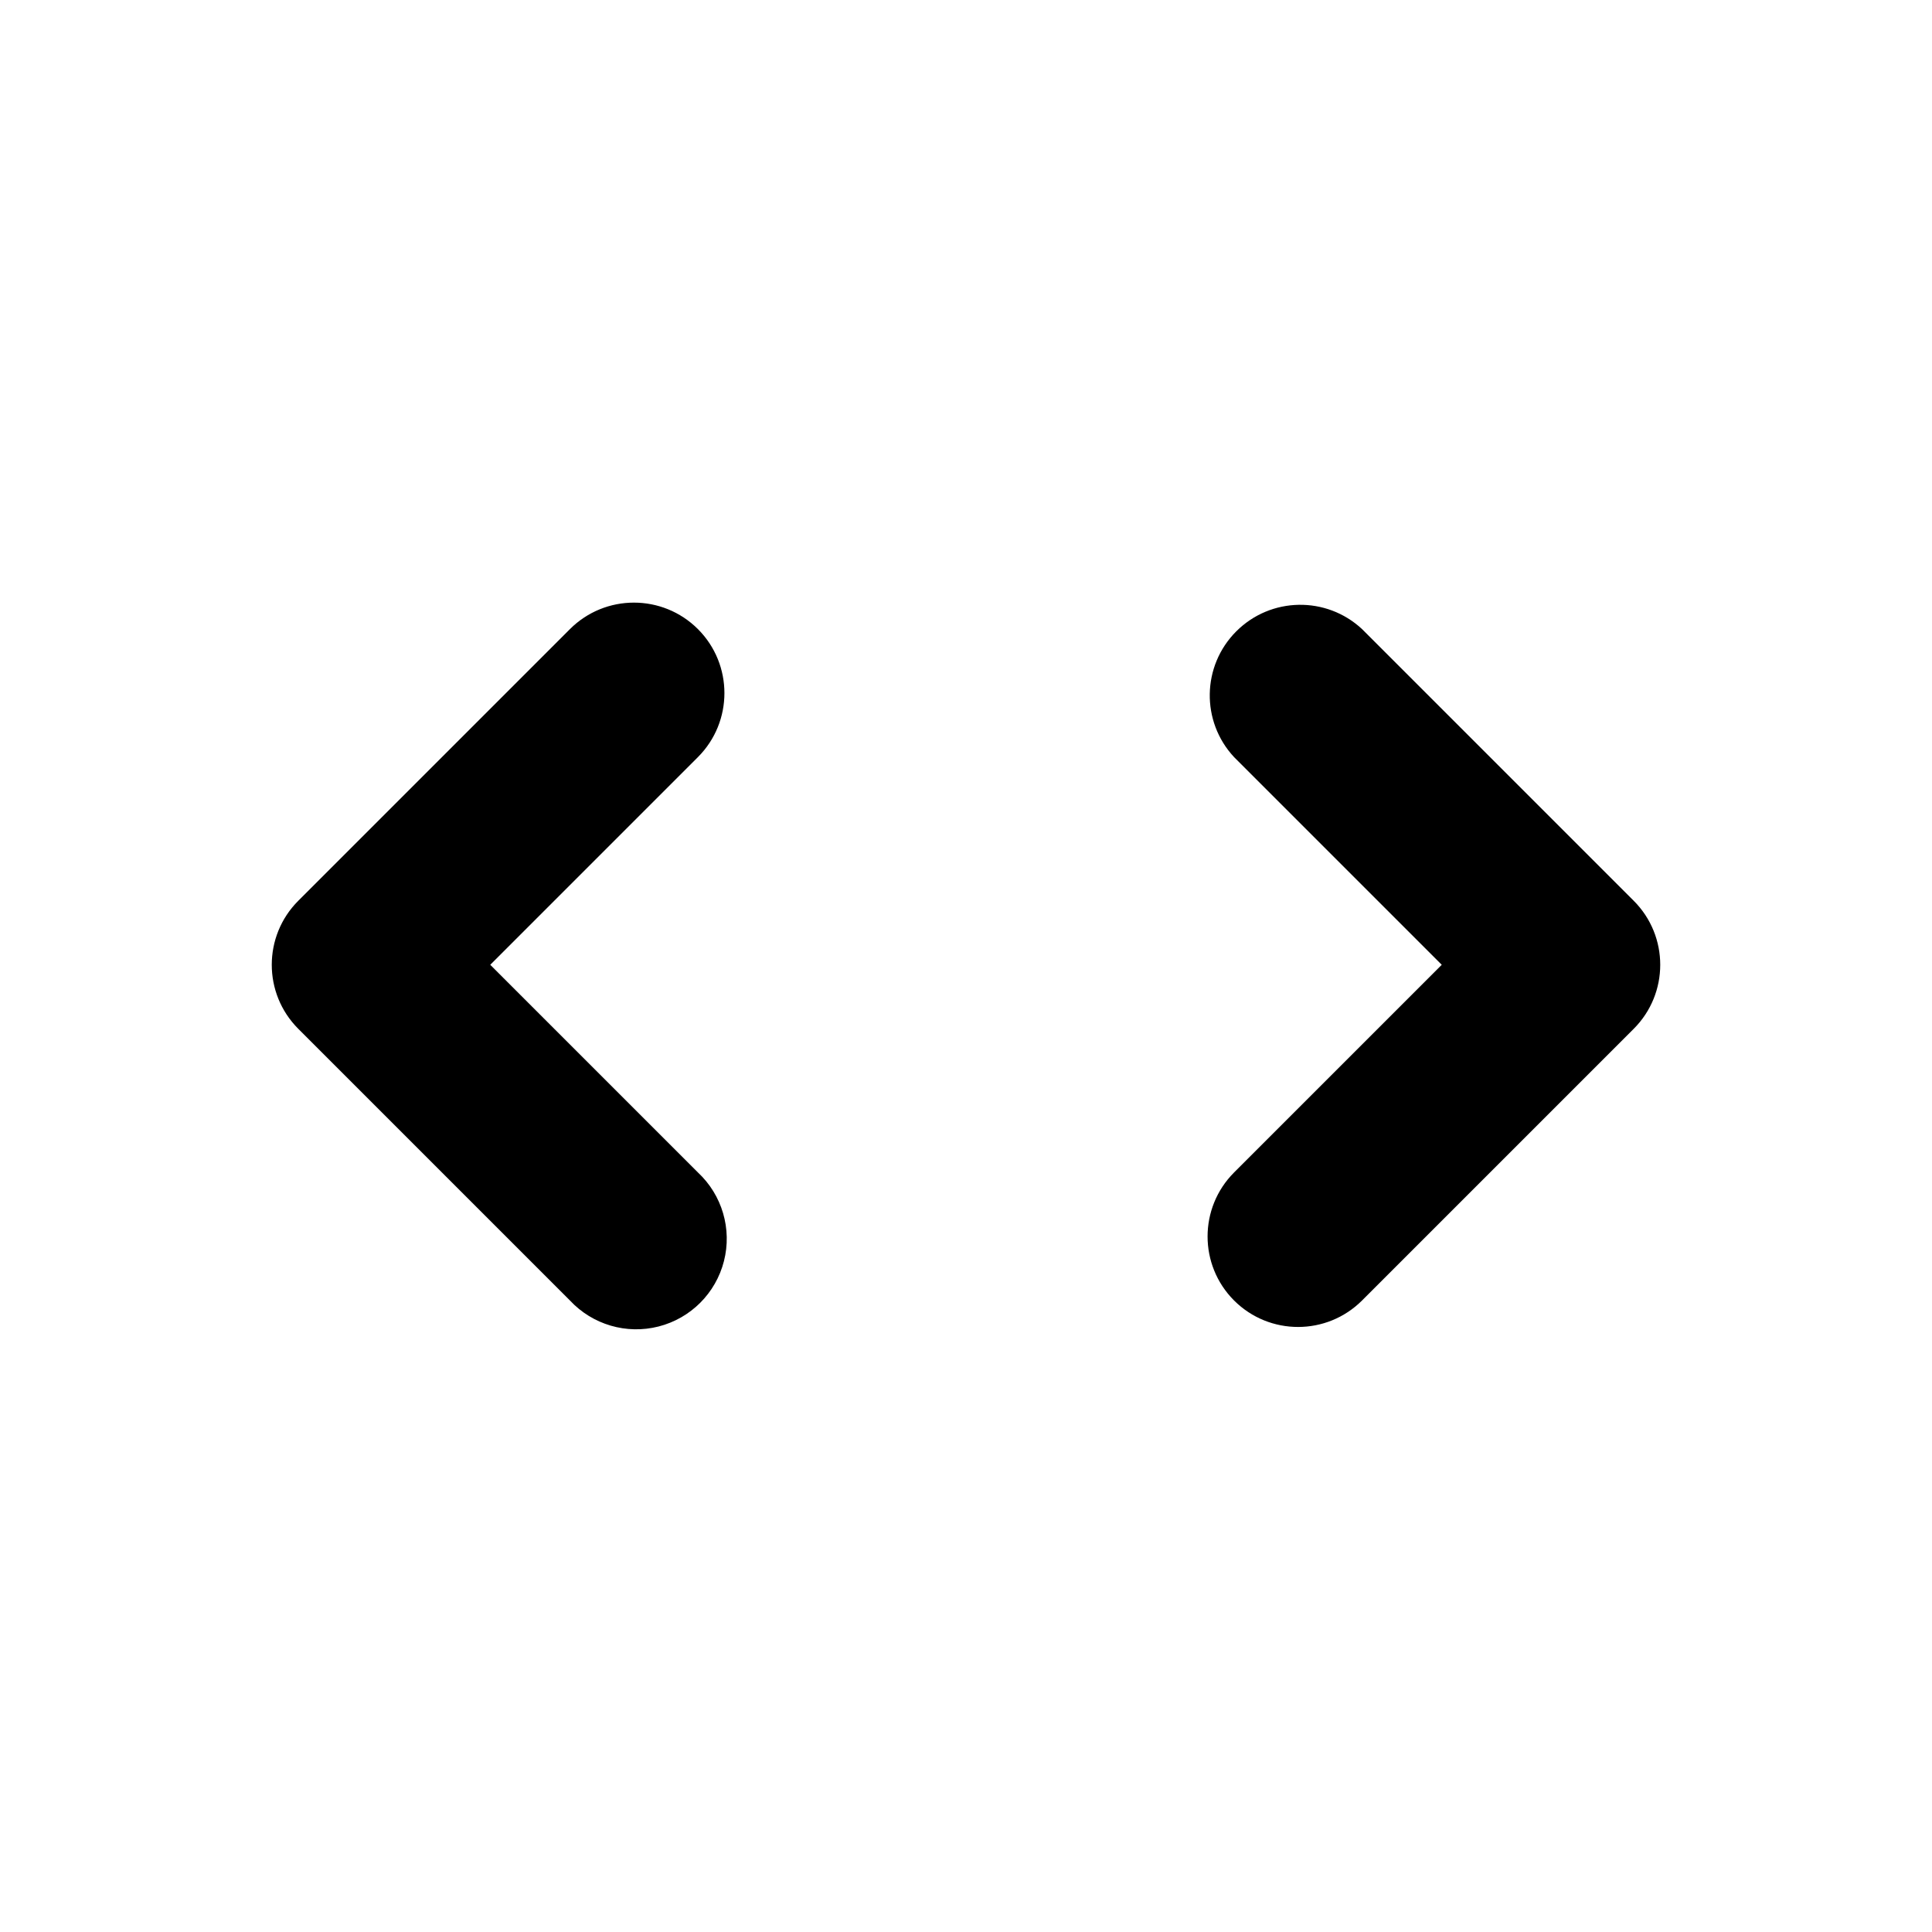
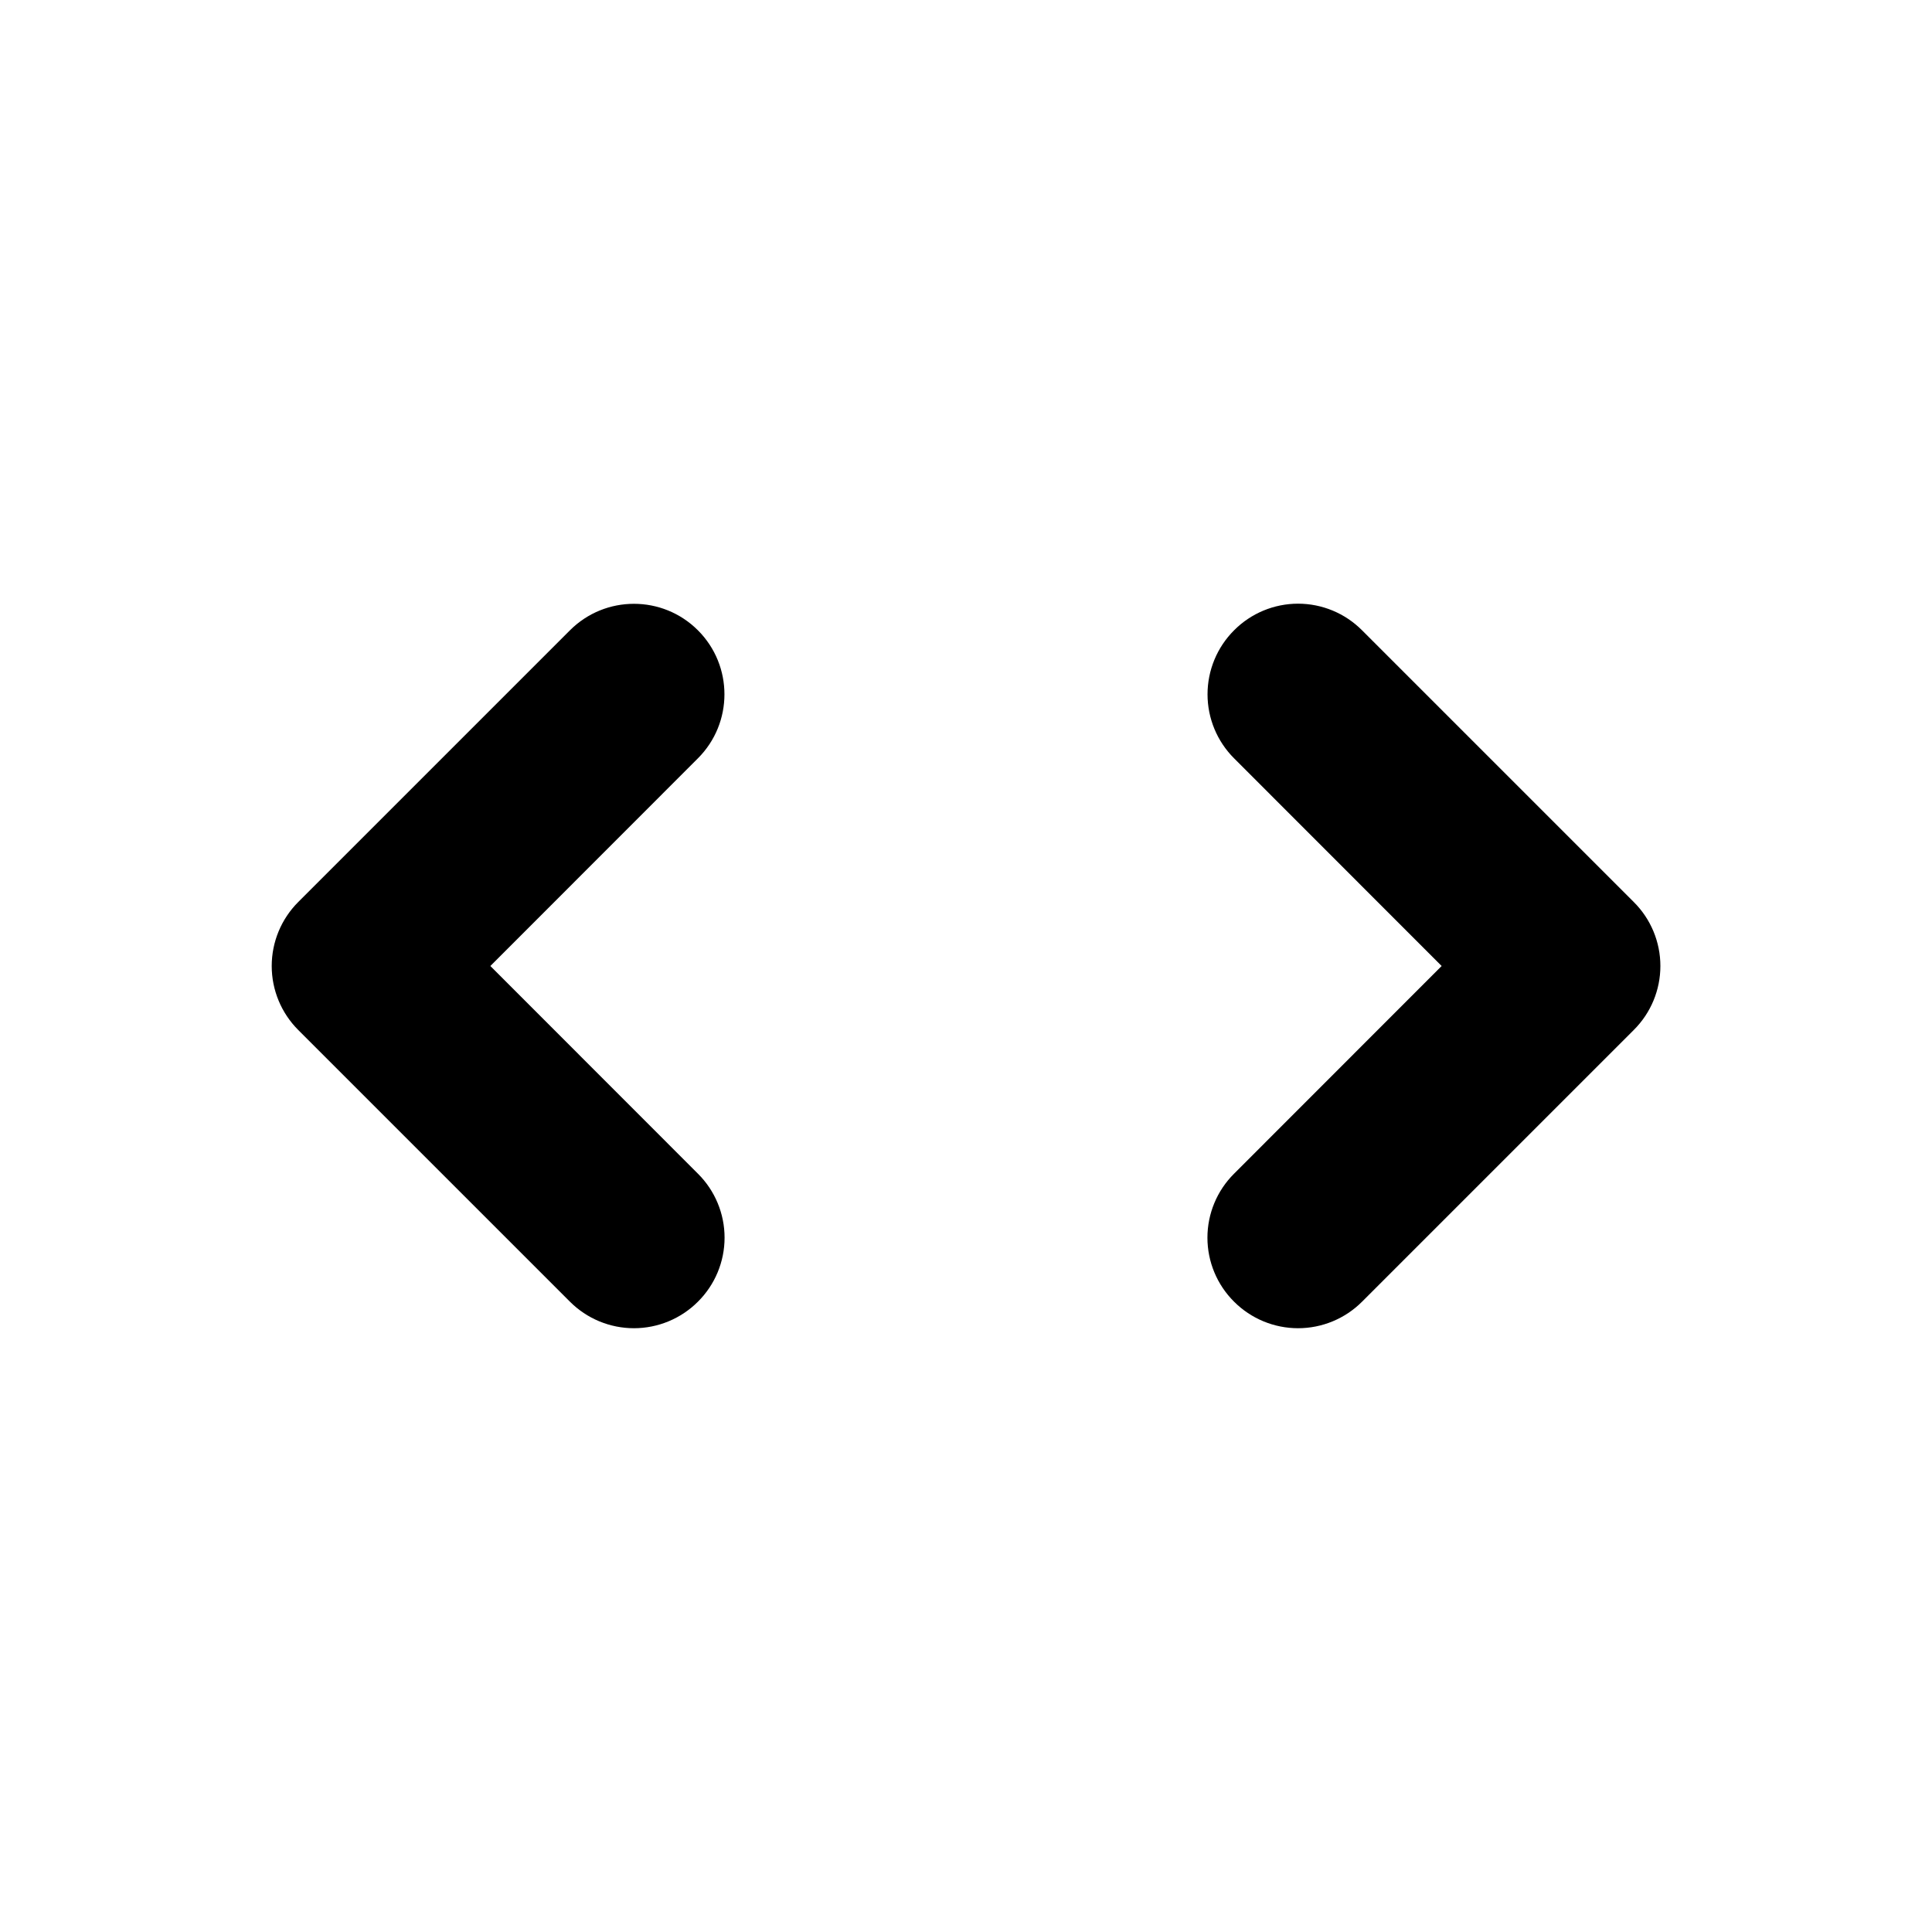
<svg xmlns="http://www.w3.org/2000/svg" viewBox="0 0 16 16" fill="currentColor" aria-hidden="true" data-slot="icon">
-   <path d="M5.78 5.21a.75.75 0 0 1 0 1.06L4.06 7.99l1.72 1.72a.75.75 0 1 1-1.06 1.06L2.47 8.52a.75.75 0 0 1 0-1.06l2.25-2.25a.75.75 0 0 1 1.06 0zm4.44 5.56a.75.75 0 0 1 0-1.06l1.72-1.72-1.72-1.72a.75.75 0 0 1 1.06-1.06l2.25 2.25a.75.75 0 0 1 0 1.06l-2.25 2.25a.75.75 0 0 1-1.06 0z" />
+   <path fill-rule="evenodd" d="M5.78 6.28 4.061 8 5.78 9.72a.747.747 0 0 1 0 1.06.749.749 0 0 1-1.06 0L2.47 8.53a.749.749 0 0 1 0-1.06l2.25-2.25a.749.749 0 1 1 1.06 1.06Zm7.75 1.19-2.25-2.25a.747.747 0 0 0-1.06 0 .749.749 0 0 0 0 1.06L11.939 8 10.22 9.72a.747.747 0 0 0 0 1.06.749.749 0 0 0 1.06 0l2.25-2.25a.747.747 0 0 0 0-1.06Z" clip-rule="evenodd" />
</svg>
